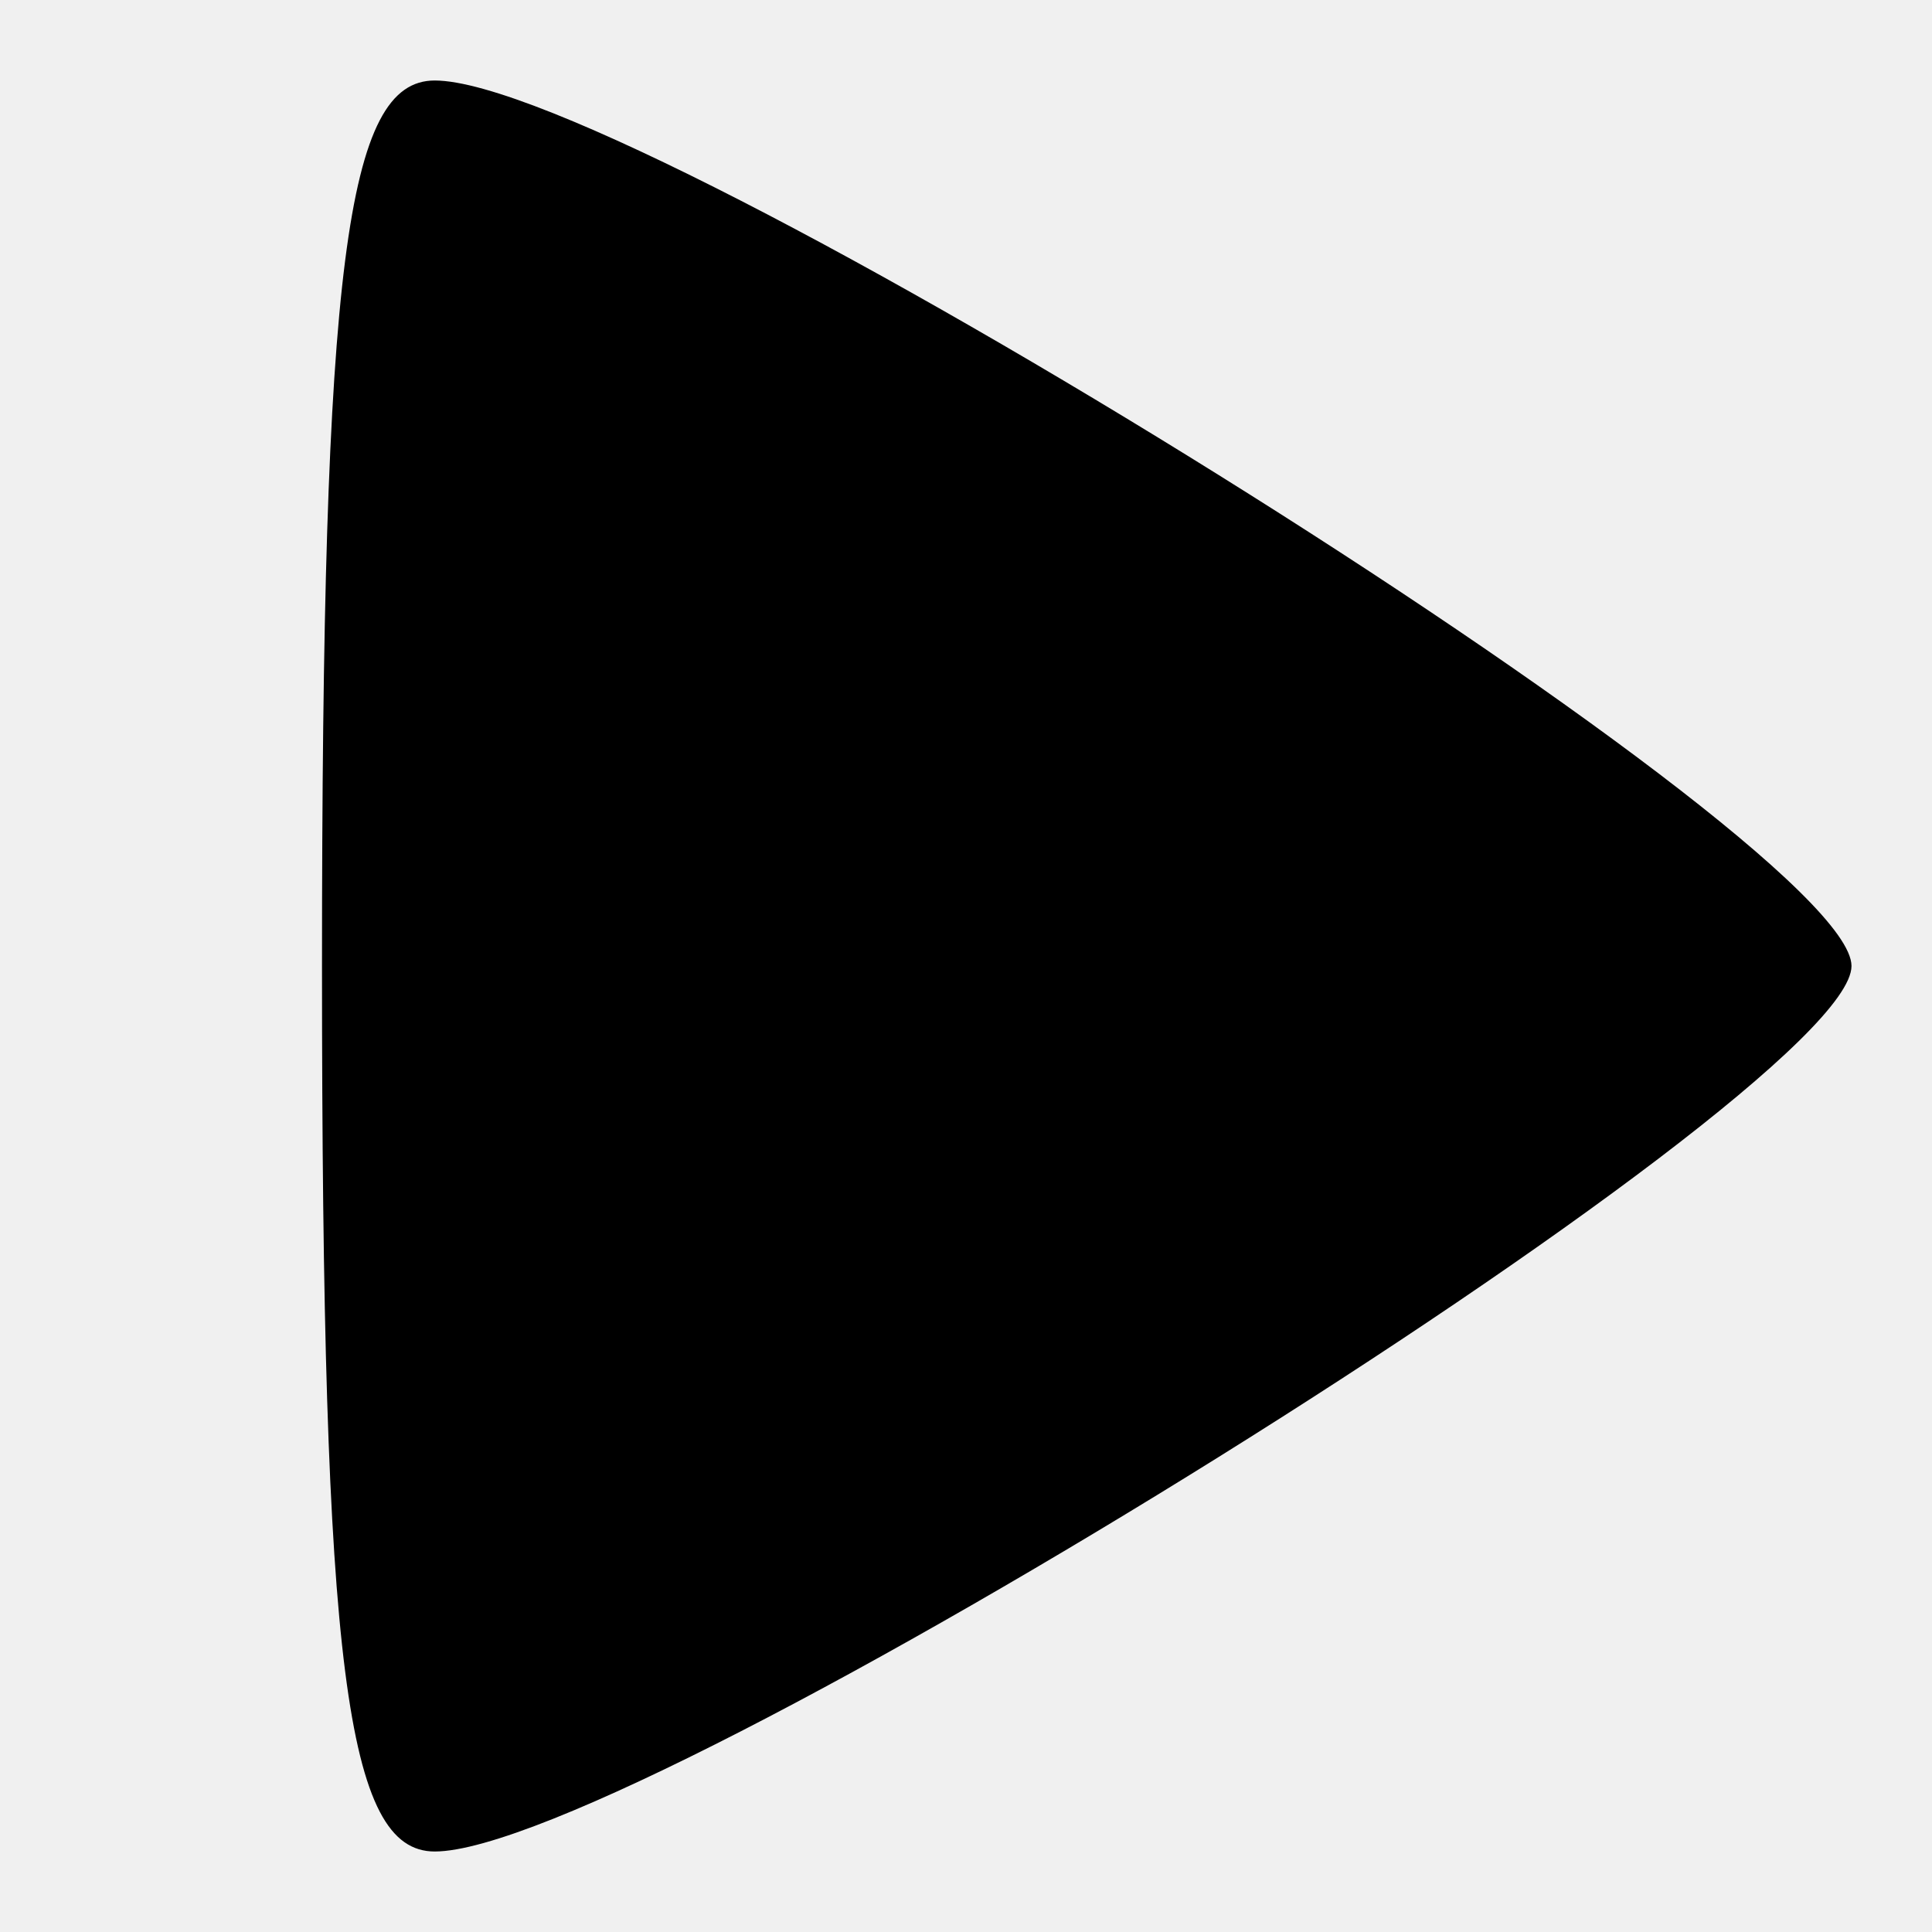
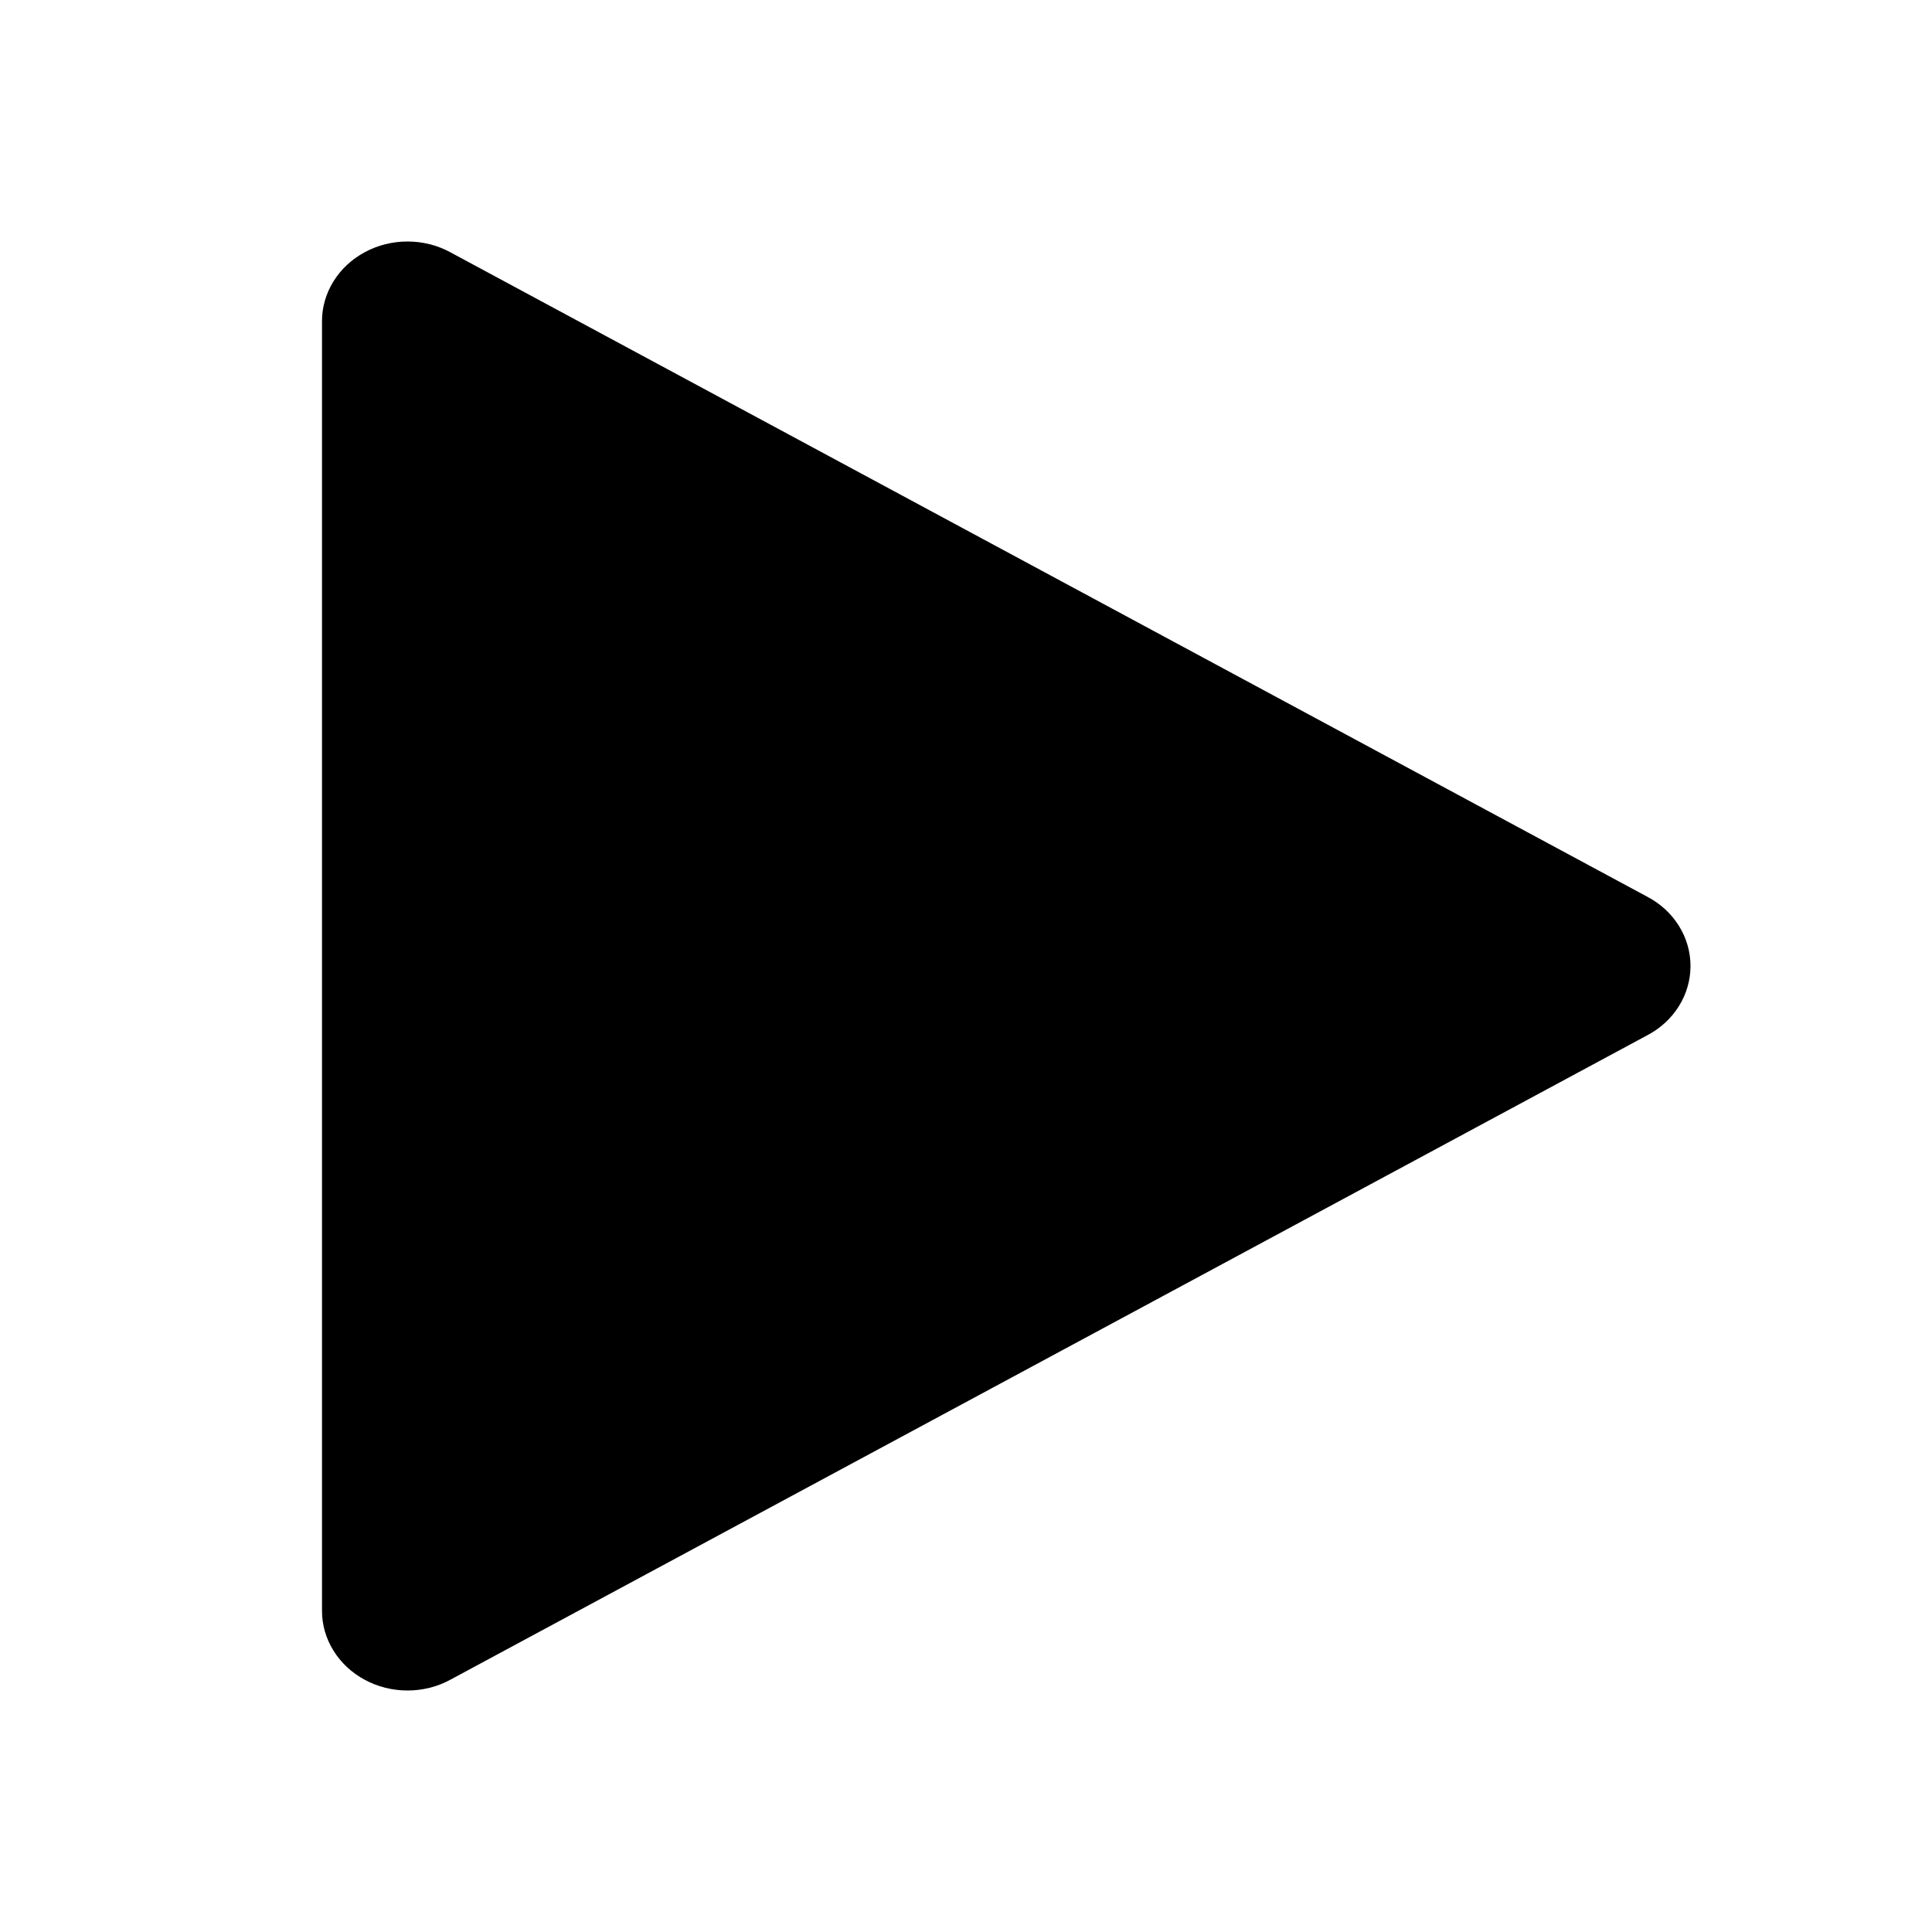
- <svg xmlns="http://www.w3.org/2000/svg" version="1.0" width="24pt" height="24pt" viewBox="0 0 24 24" preserveAspectRatio="xMidYMid meet">
-   <g transform="translate(0,24) scale(0.1,-0.1)" fill="#000000" stroke="none">
-     <path d="M40 120 c0 -87 3 -110 14 -110 25 0 176 94 176 110 0 16 -151 110 -176 110 -11 0 -14 -23 -14 -110z" />
-   </g>
+ <svg xmlns="http://www.w3.org/2000/svg" width="18" height="18" viewBox="0 0 18 18" fill="none">
+   <rect width="18" height="18" fill="white" />
+   <path d="M15.346 8.354L4.195 2.35C4.074 2.284 3.936 2.25 3.797 2.25C3.657 2.25 3.519 2.284 3.398 2.35C3.277 2.415 3.176 2.509 3.106 2.623C3.036 2.736 2.999 2.865 3 2.996V15.004C2.999 15.135 3.036 15.264 3.106 15.377C3.176 15.491 3.277 15.585 3.398 15.65C3.519 15.716 3.657 15.75 3.797 15.75C3.936 15.75 4.074 15.716 4.195 15.65L15.346 9.646C15.469 9.582 15.571 9.488 15.642 9.374C15.713 9.261 15.75 9.131 15.75 9C15.75 8.869 15.713 8.739 15.642 8.626C15.571 8.512 15.469 8.418 15.346 8.354ZM4.593 13.719V4.282L13.355 9L4.593 13.719Z" fill="black" />
+   <path d="M4 12.382V5.618C4 4.875 4.782 4.391 5.447 4.724L12.211 8.106C12.948 8.474 12.948 9.526 12.211 9.894L5.447 13.276C4.782 13.609 4 13.125 4 12.382Z" fill="black" stroke="black" stroke-width="1.7" />
</svg>
